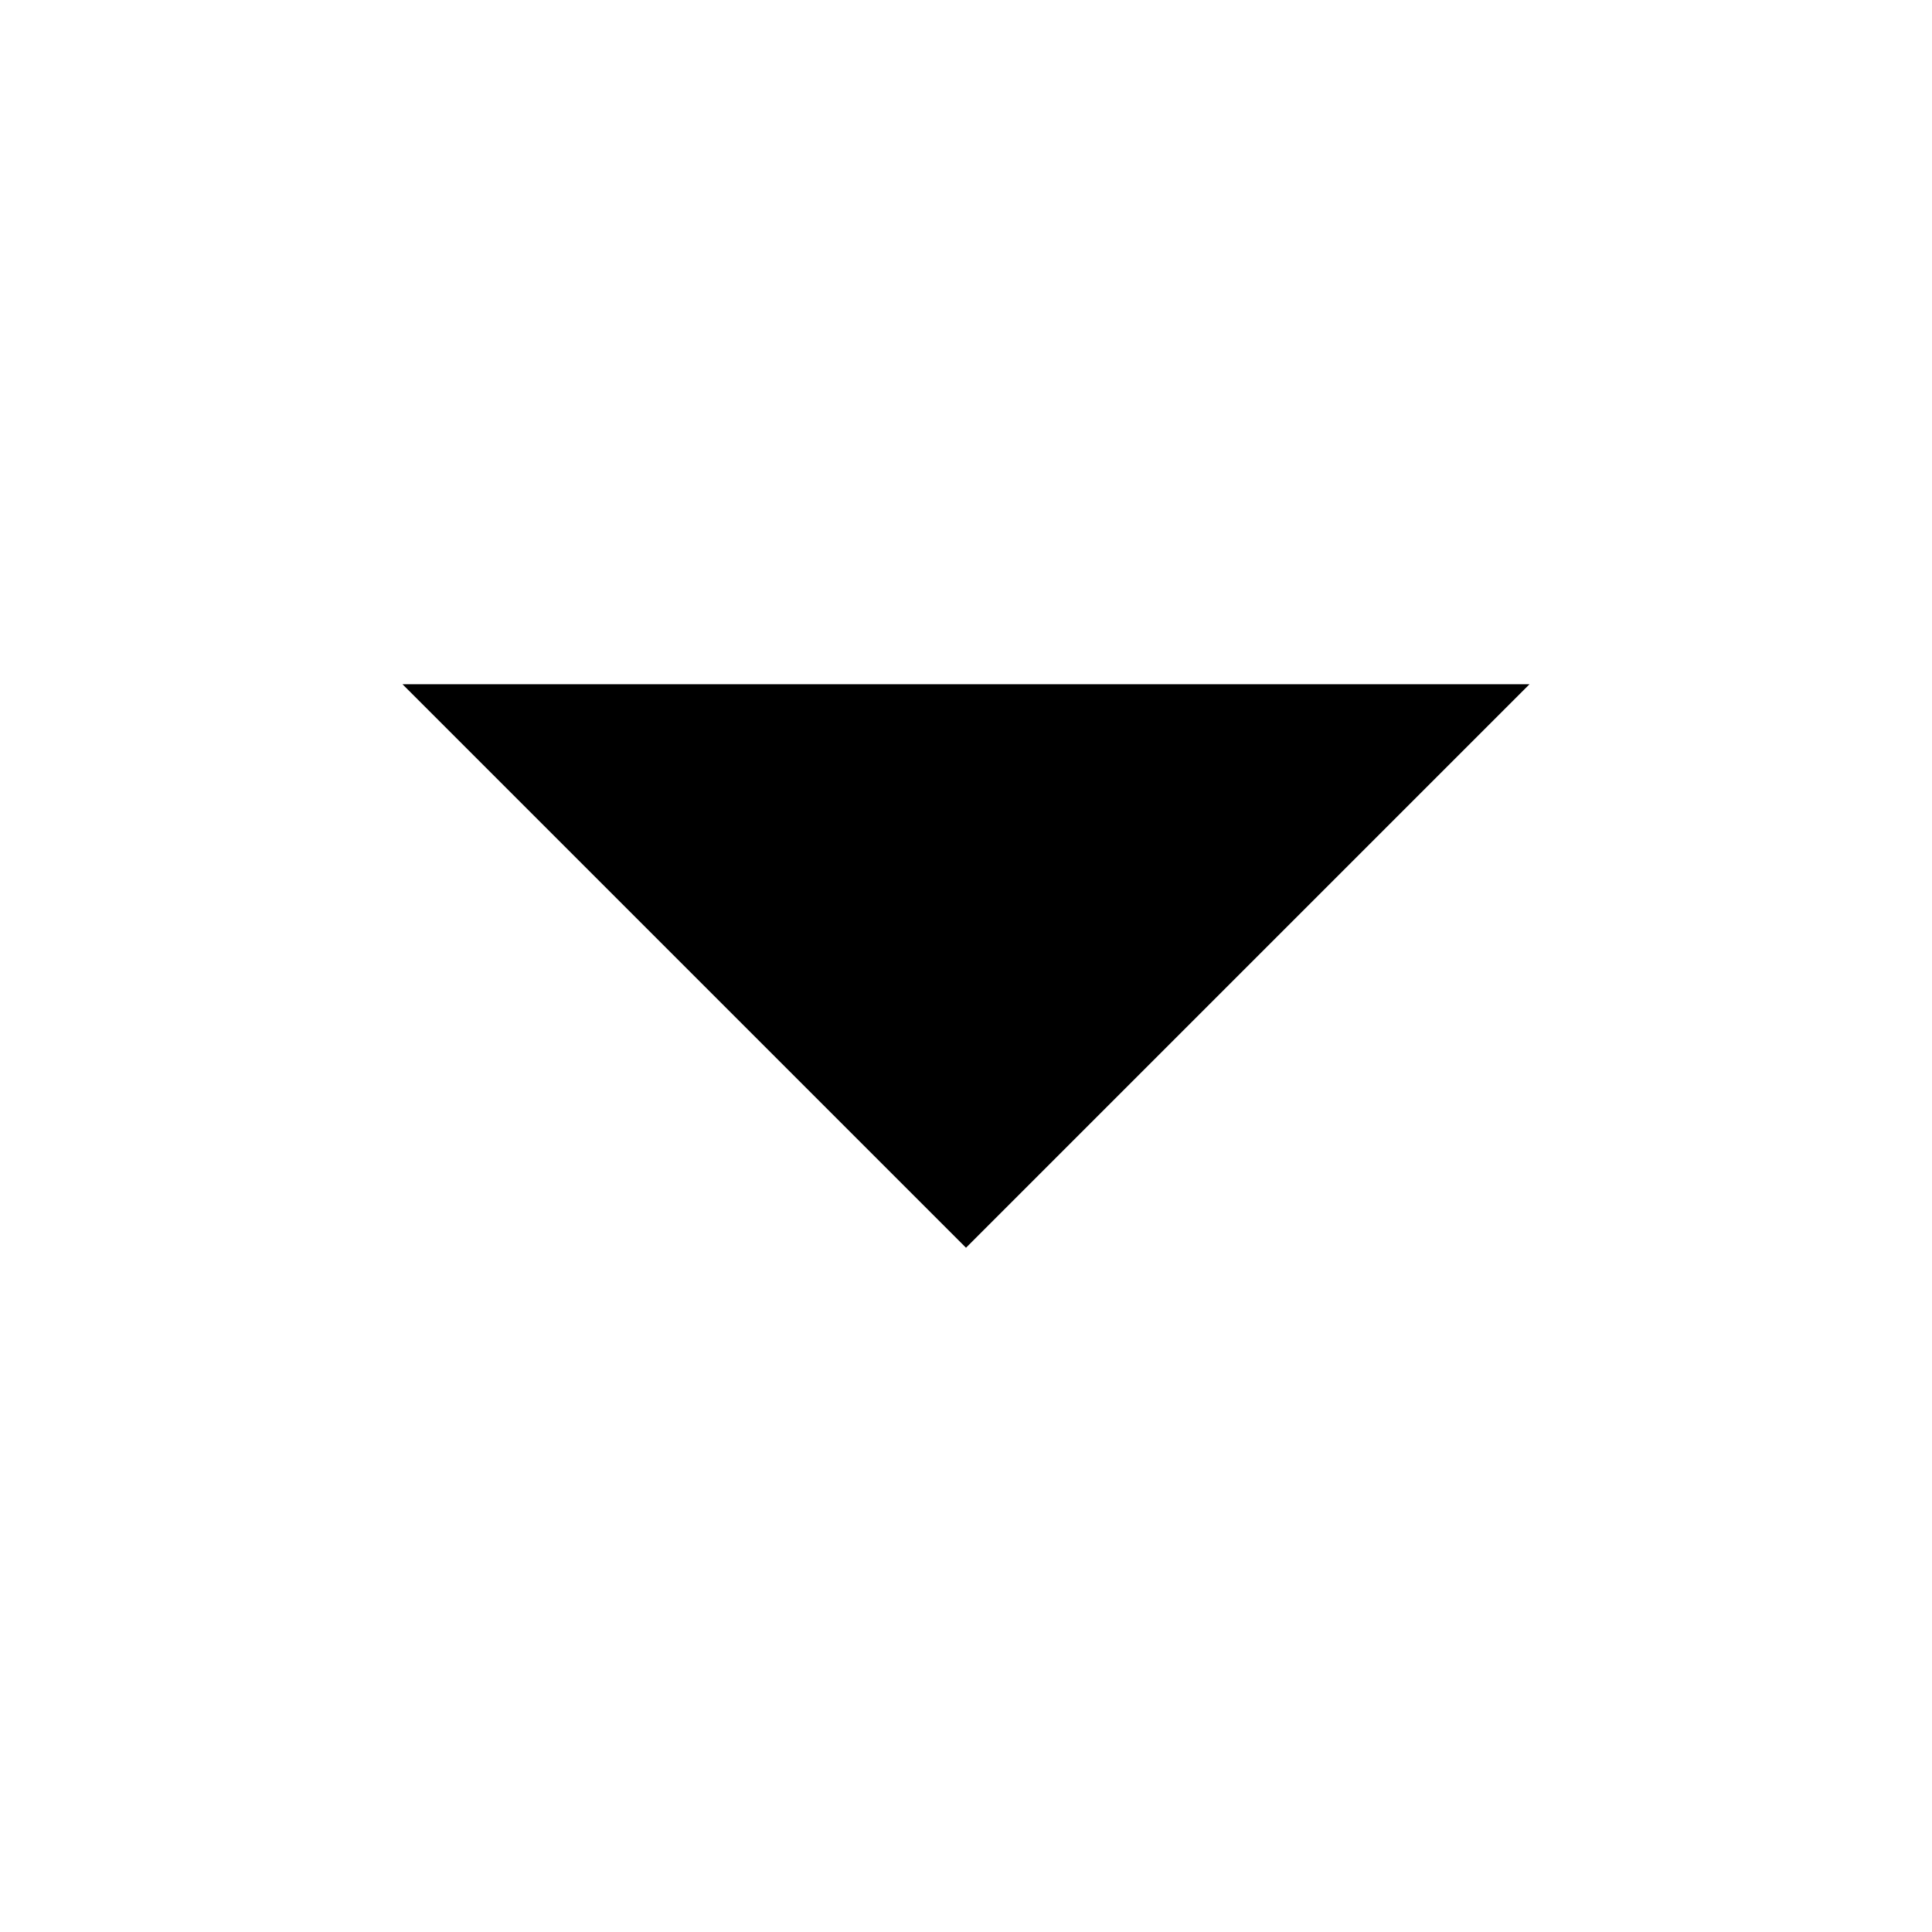
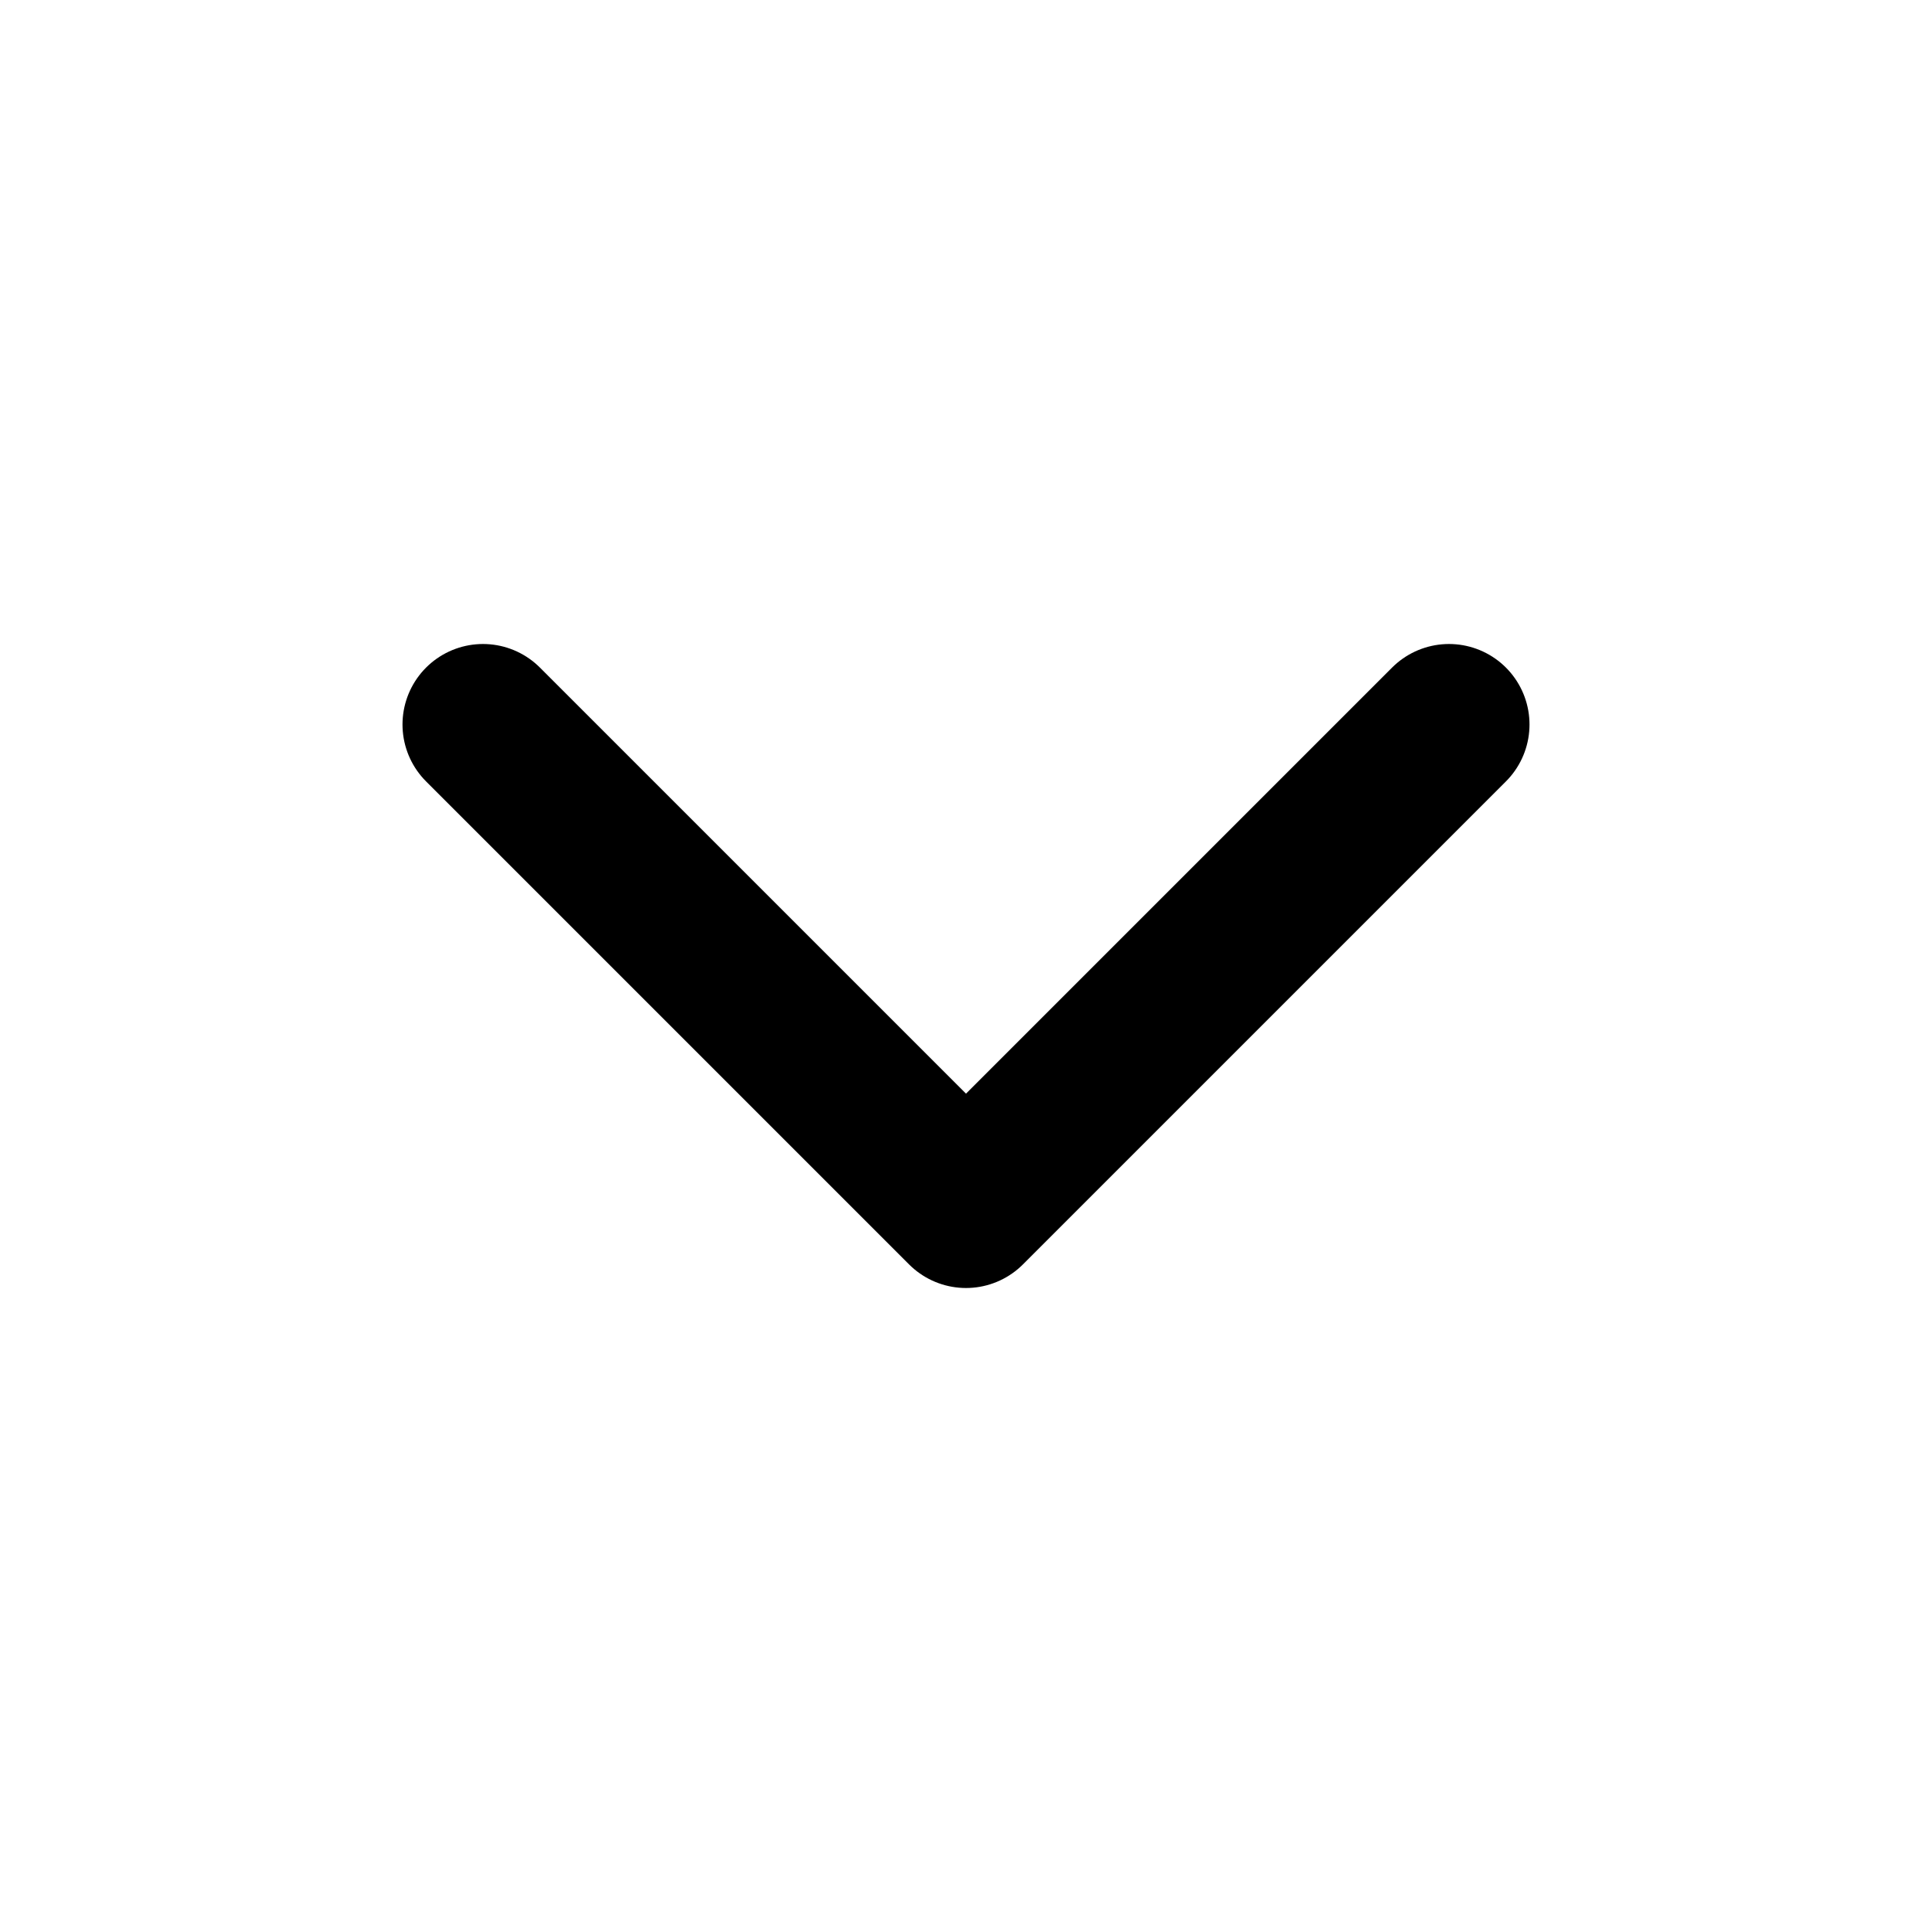
- <svg xmlns="http://www.w3.org/2000/svg" width="24" height="24" viewBox="0 0 24 24" color="#0066CC" stroke-width="1.5" fill="inherit">
-   <path d="M19 8.5L12 15.5L5 8.5" stroke="inherit" stroke-width="inherit" stroke-linecap="square" />
+ <svg xmlns="http://www.w3.org/2000/svg" width="24" height="24" viewBox="0 0 24 24" fill="none">
+   <path d="M6 9L12 15L18 9" stroke="black" stroke-width="2" stroke-linecap="round" stroke-linejoin="round" />
</svg>
